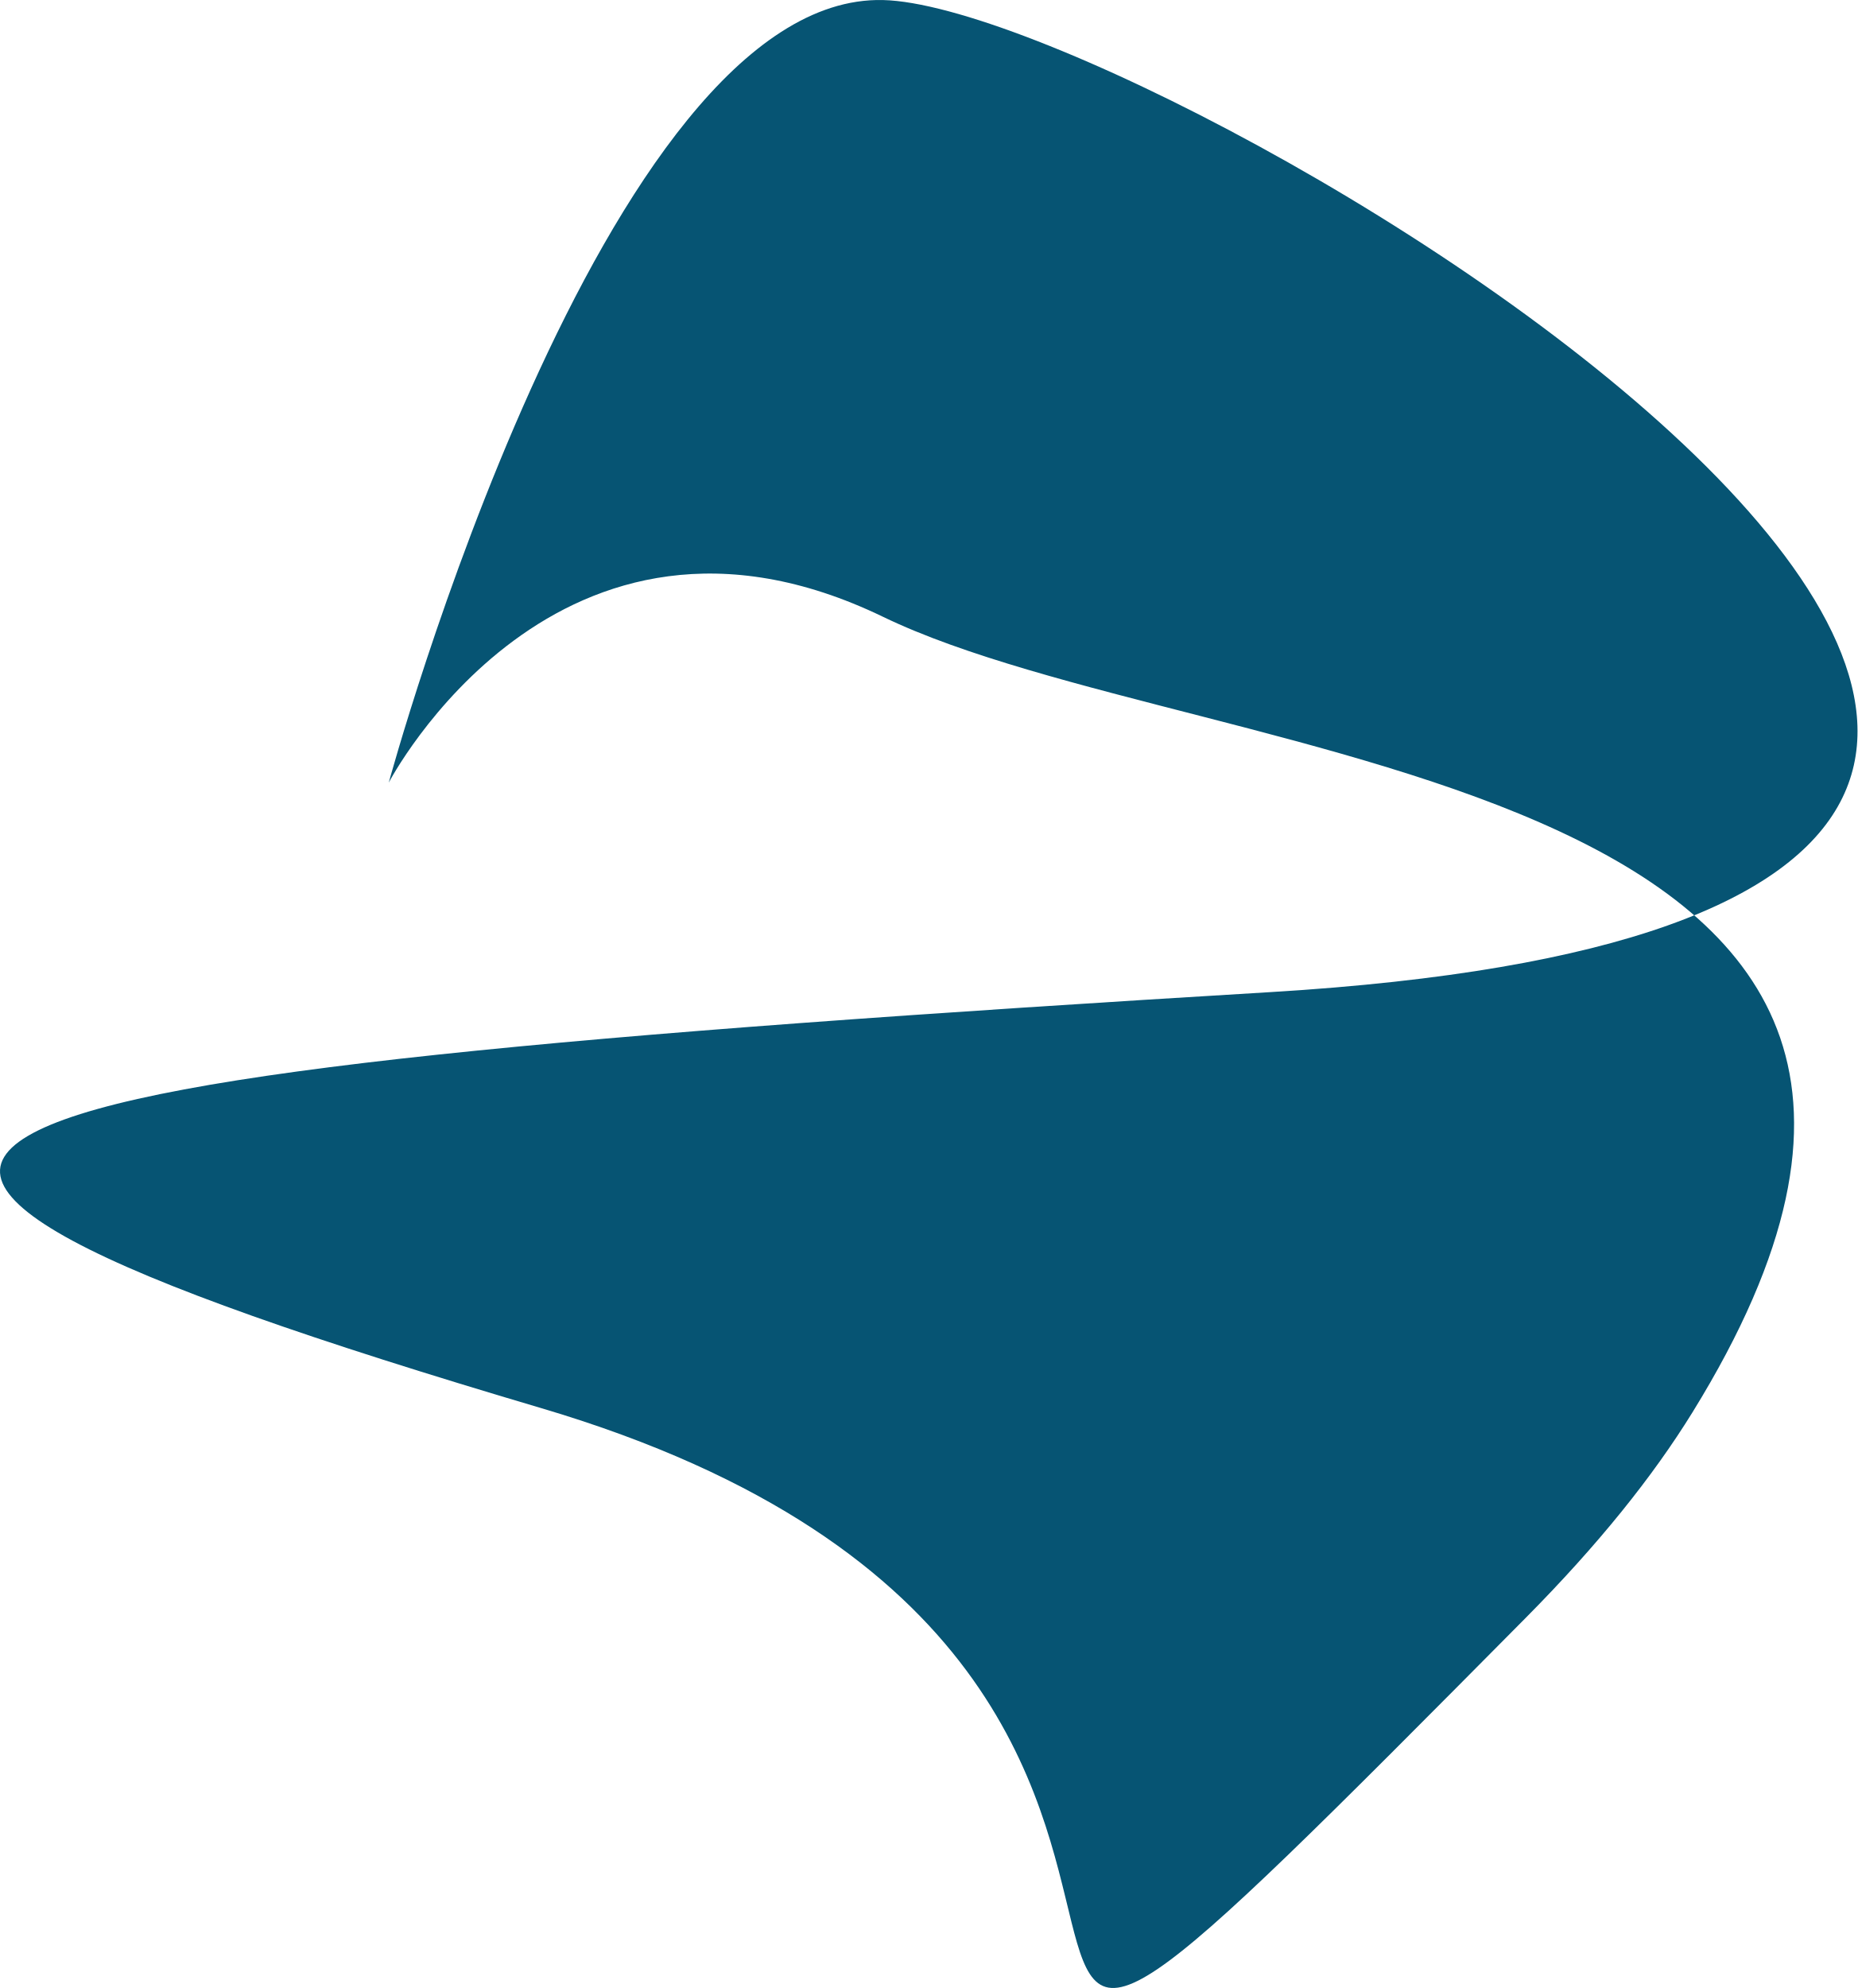
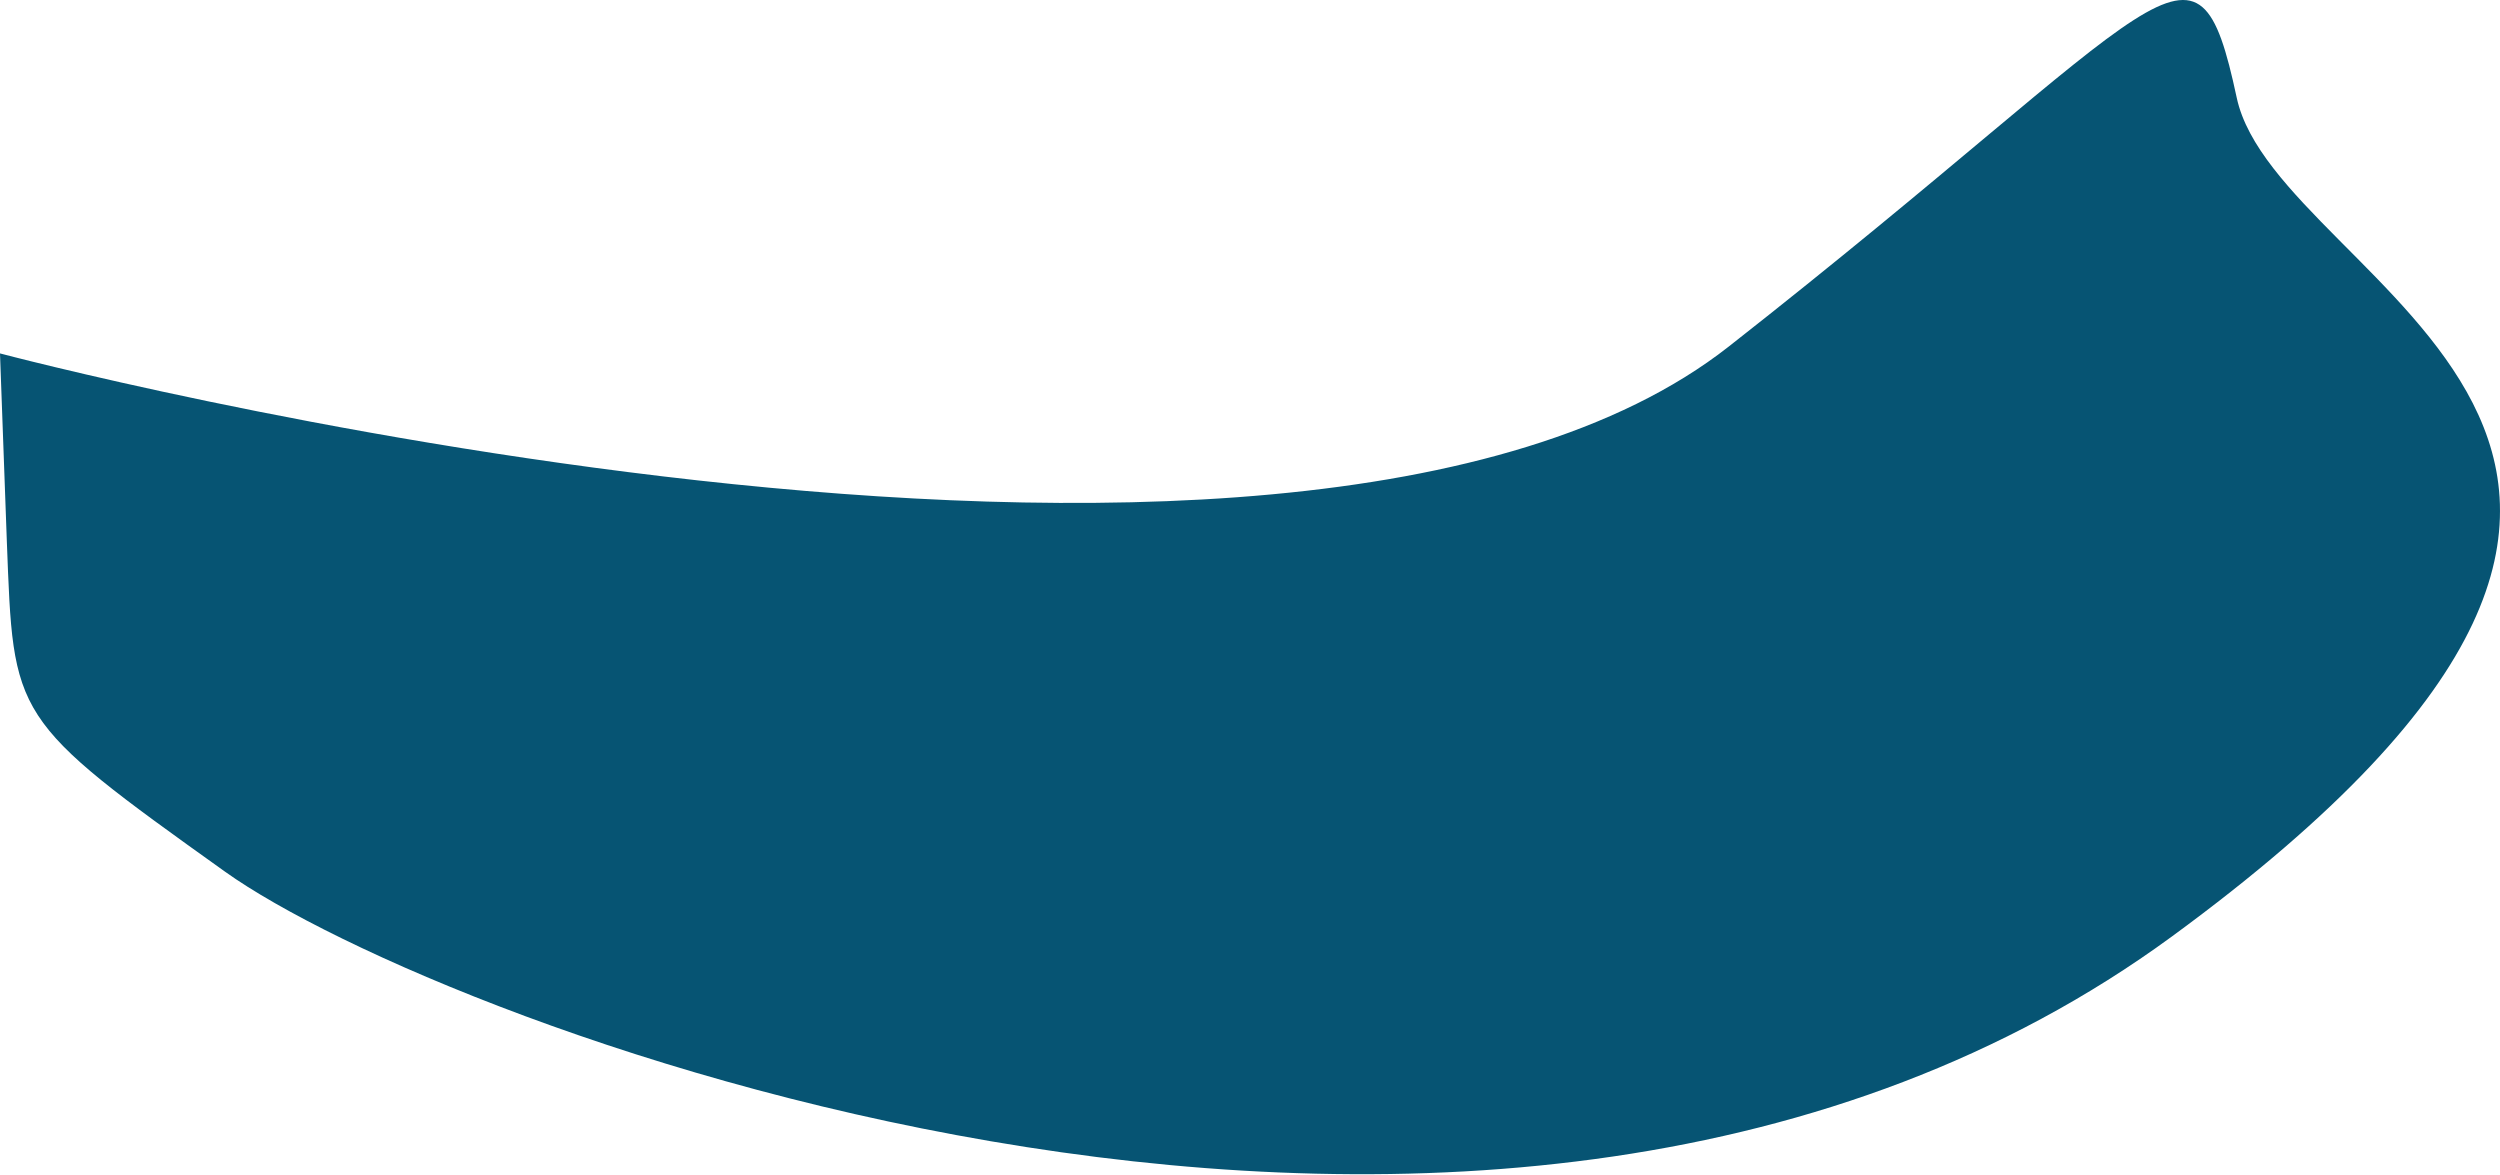
- <svg xmlns="http://www.w3.org/2000/svg" width="789.757" height="845.057" viewBox="0 0 789.757 845.057">
-   <path id="Path_2" data-name="Path 2" d="M-27.113,404.955S64.018,69.516,183.016,72.3s759.93,385.832,164.94,421.694-698.925,61.832-310.3,176.839S110.713,1108.6,456.41,759.87c30.767-31.037,53.892-59.919,70.77-87.235C696.812,398.1,321.589,401.386,183.016,334.466S-27.113,404.955-27.113,404.955Z" transform="translate(192.402 -72.282)" fill="#065473" />
+ <svg xmlns="http://www.w3.org/2000/svg" width="2346.296" height="1102.039" viewBox="0 0 2346.296 1102.039">
+   <path id="Path_4" data-name="Path 4" d="M813.6,565.6S2020,885.6,2436,559.2s438.4-412.8,476.8-233.6,572.8,323.2-60.8,787.2S1226.4,1196,1024.8,1052,826.4,908,820,741.6" transform="translate(-813.6 -233.913)" fill="#065473" />
</svg>
